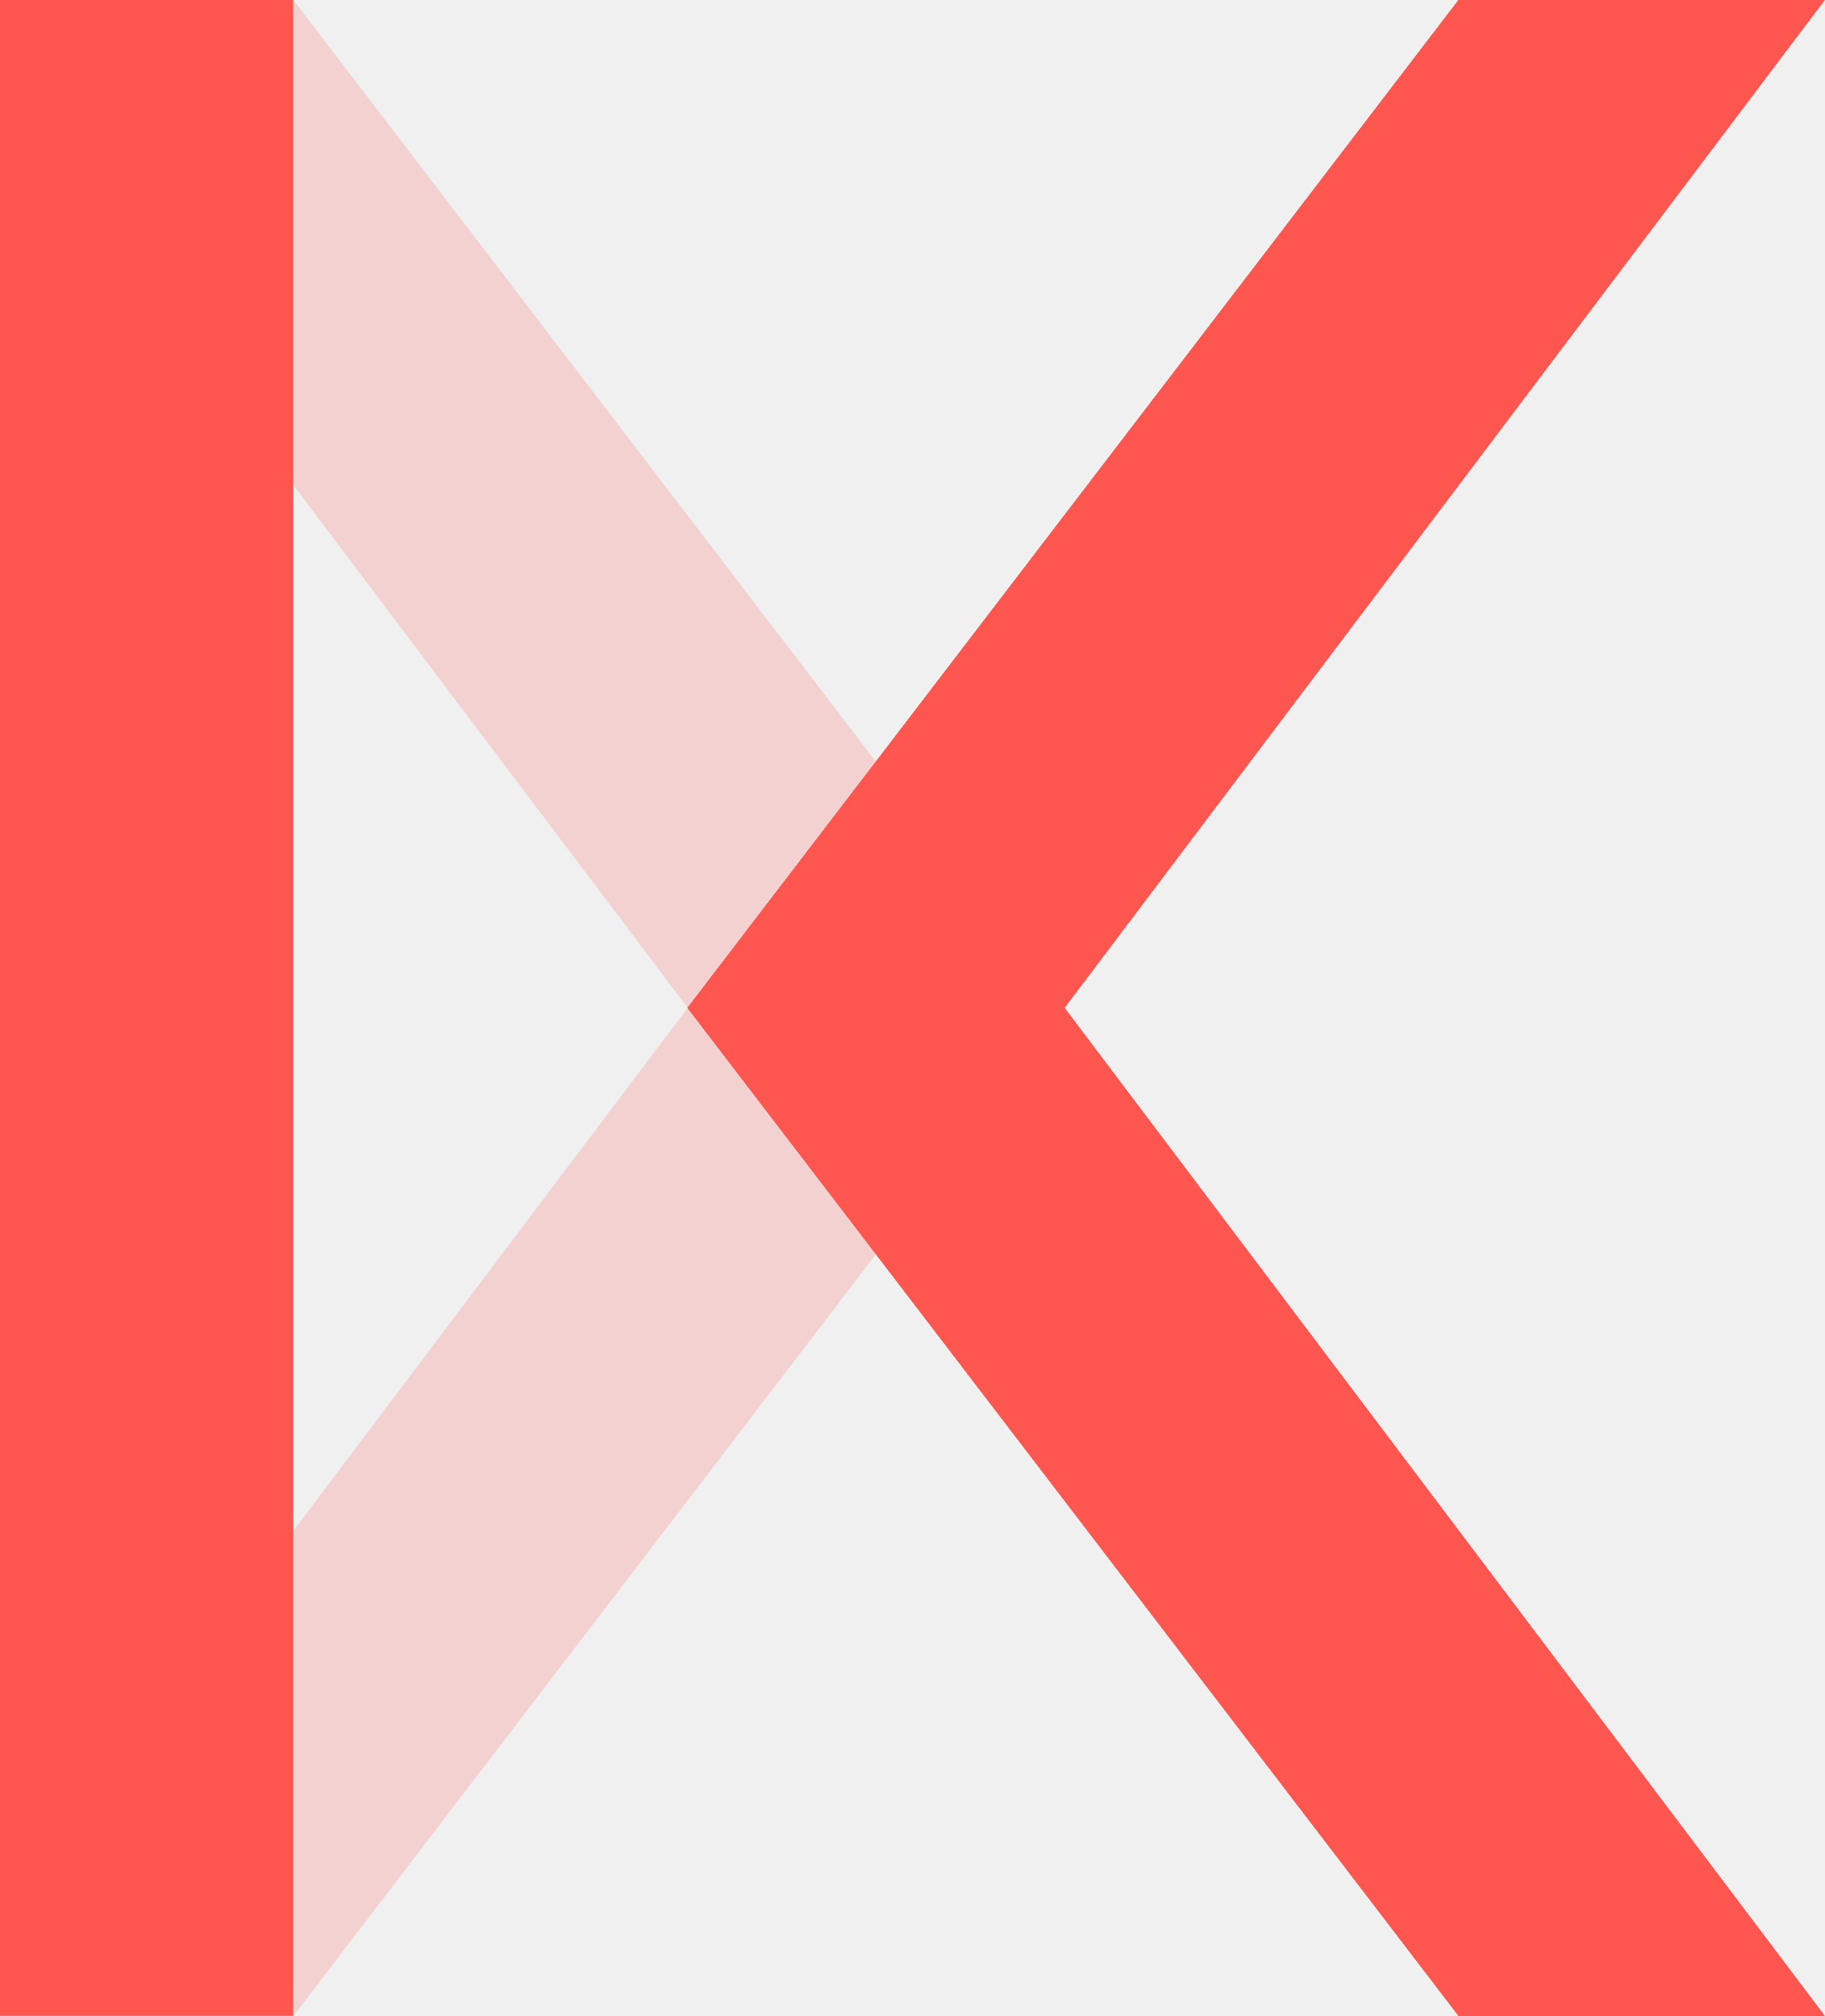
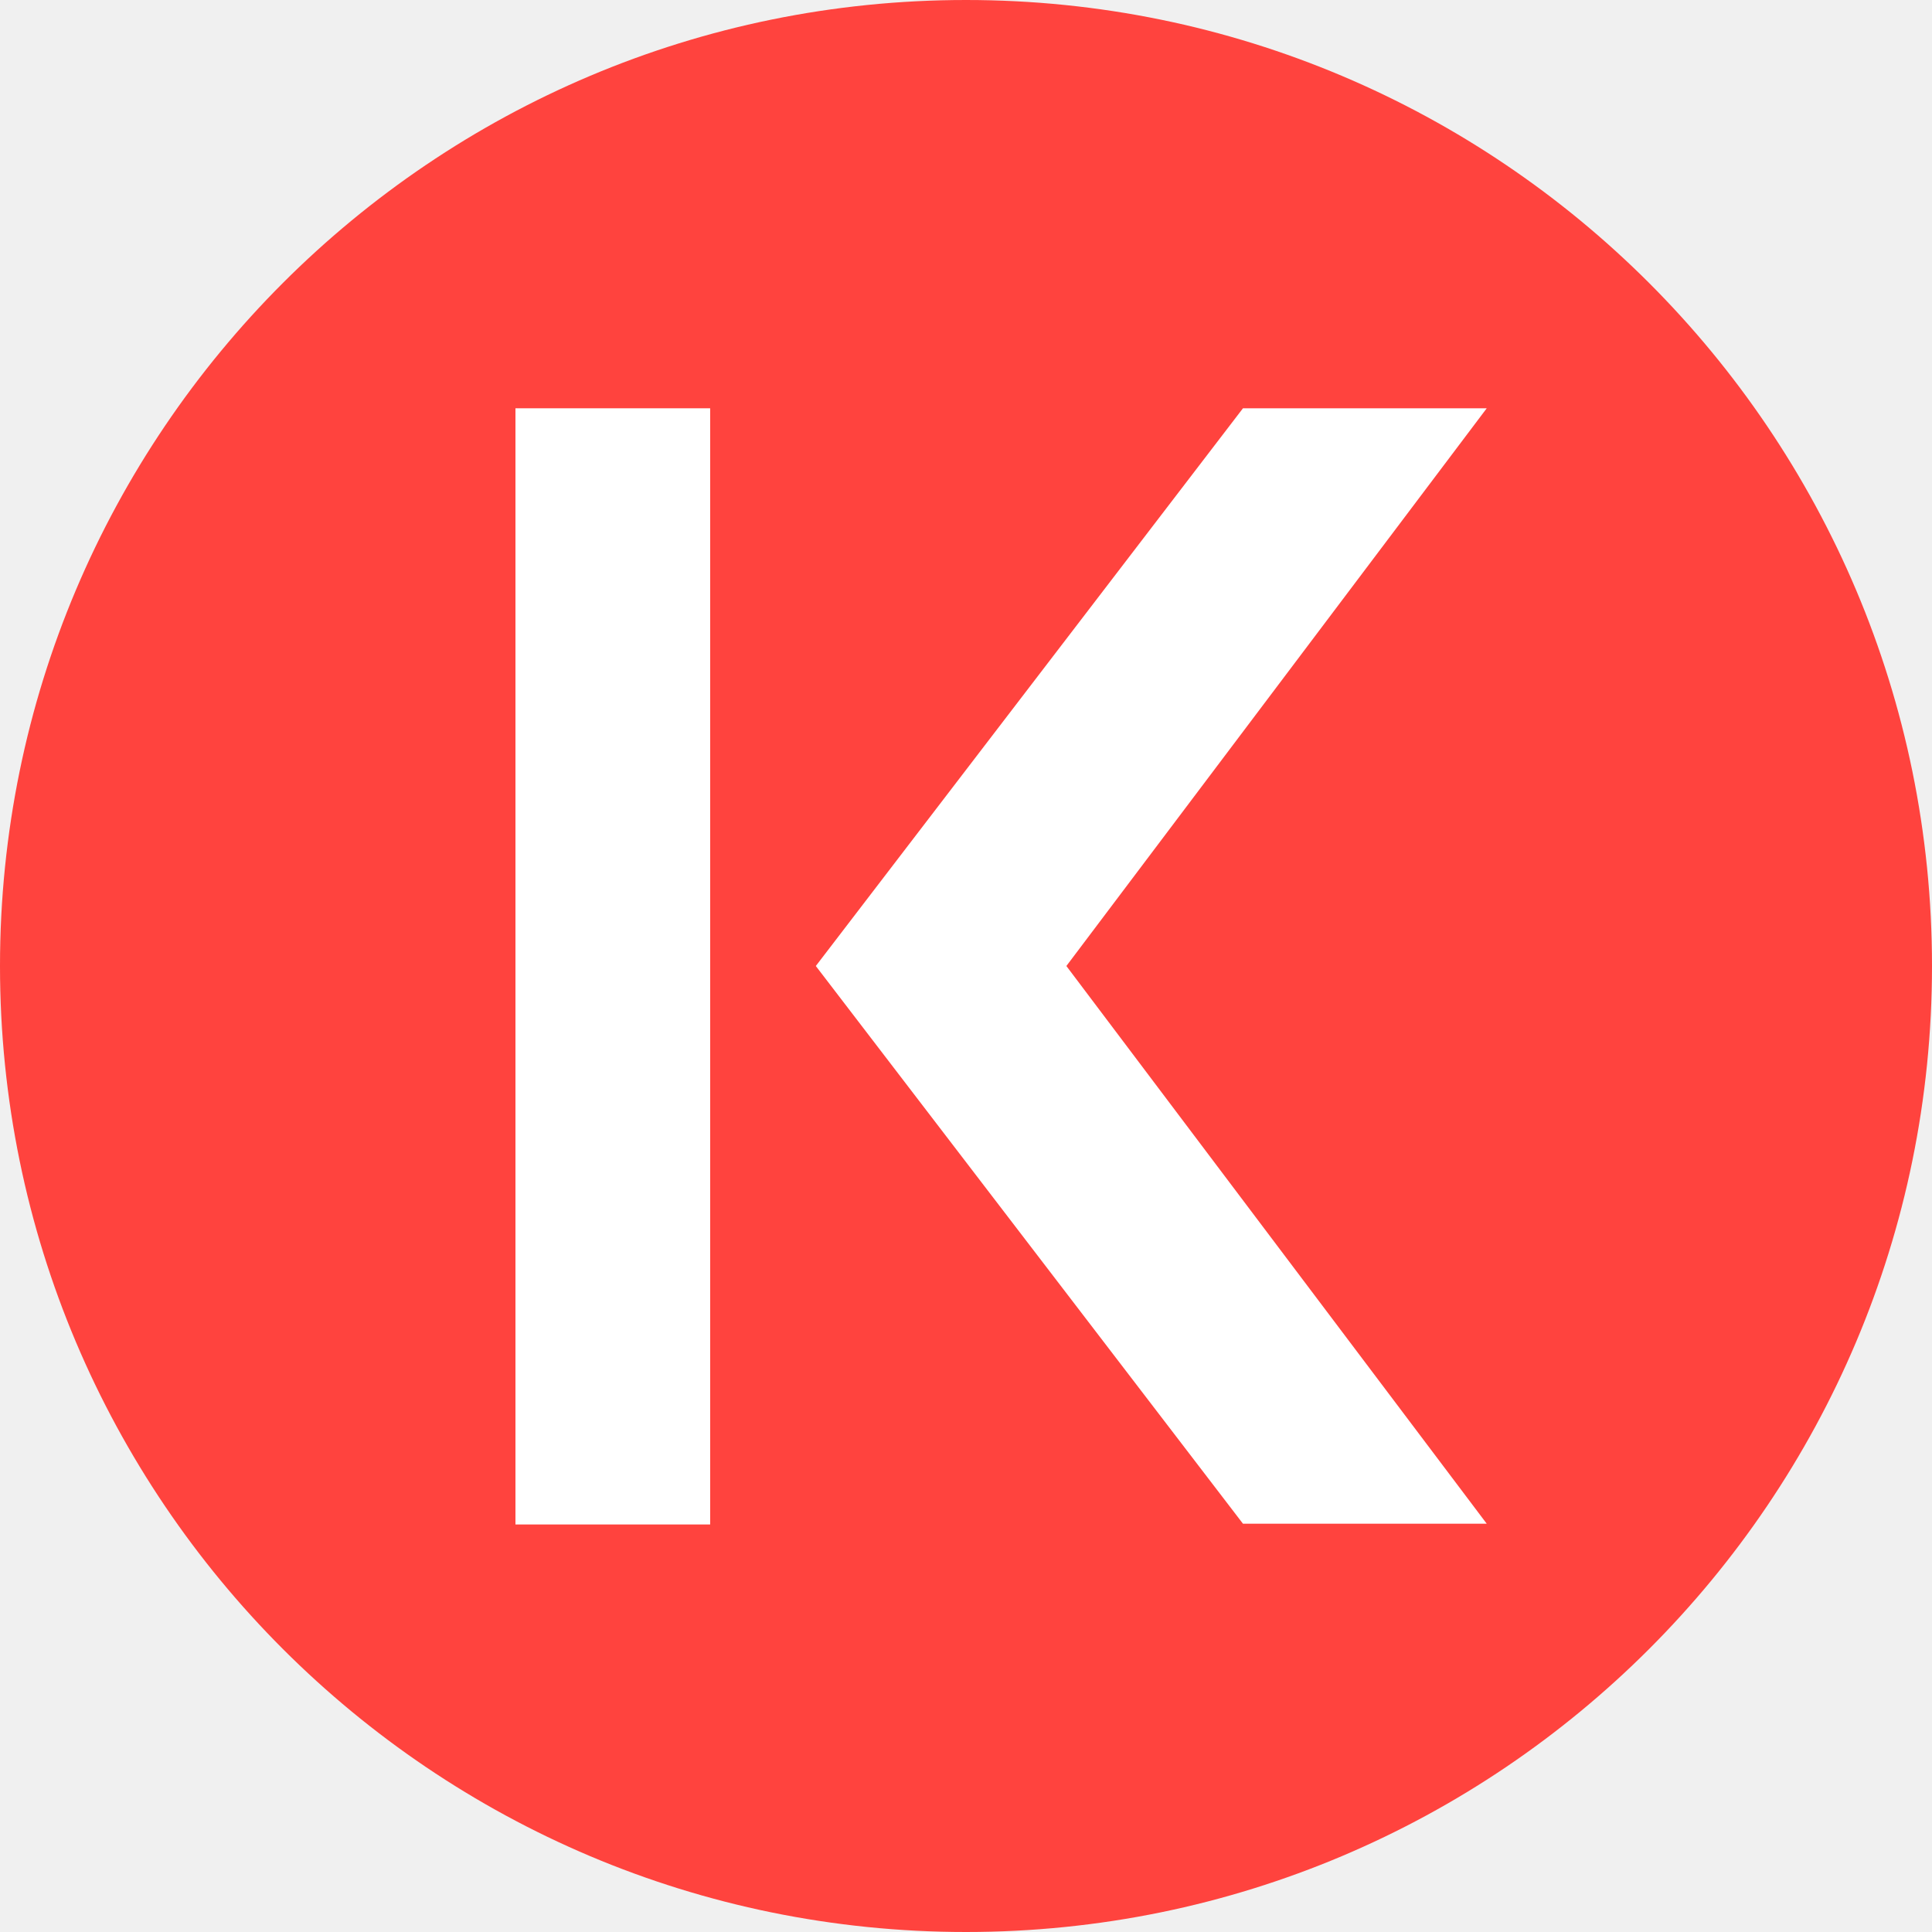
- <svg xmlns="http://www.w3.org/2000/svg" version="1.1" id="Layer_1" x="0px" y="0px" viewBox="0 0 2000 2210" style="enable-background:new 0 0 2000 2210;" xml:space="preserve">
+ <svg xmlns="http://www.w3.org/2000/svg" version="1.1" id="Layer_1" x="0px" y="0px" viewBox="0 0 256 256" style="enable-background:new 0 0 256 256;" xml:space="preserve">
  <style type="text/css">
- 	.st0{opacity:0.2;fill:#FF564F;enable-background:new    ;}
- 	.st1{fill:#F08179;}
- 	.st2{fill:#FF564F;}
+ 	.st0{fill:#FF433E;}
+ 	.st1{fill:#FFFFFF;}
</style>
-   <path class="st0" d="M198.5,1841.3L321.6,2210l845-1105L321.6,0L192.5,360.7l561.3,744.1L198.5,1841.3z" />
-   <path class="st1" d="M1999.7,2209.8h-401l-845.2-1105L1598.7,0h401l-833.3,1104.8L1999.7,2209.8z" />
-   <path class="st2" d="M0,0h321.4v2209.8H0V0z" />
  <g>
-     <path id="_x30_" class="st2" d="M2000,2209.8h-401l-845.2-1105L1599,0h401l-833.3,1104.8L2000,2209.8z" />
-   </g>
-   <g>
-     <path id="_x30__1_" class="st2" d="M2000,2209.8h-401l-845.2-1105L1599,0h401l-833.3,1104.8L2000,2209.8z" />
-   </g>
-   <g>
-     <path id="_x30__2_" class="st2" d="M2000,2209.8h-401l-845.2-1105L1599,0h401l-833.3,1104.8L2000,2209.8z" />
-   </g>
-   <g>
-     <path id="_x30__3_" class="st2" d="M2000,2209.8h-401l-845.2-1105L1599,0h401l-833.3,1104.8L2000,2209.8z" />
+     <circle class="st0" cx="128" cy="128" r="128" />
+     <g>
+       <rect x="68.3" y="54.1" class="st1" width="25.8" height="147.9" />
+       <polygon class="st1" points="164.7,201.9 108.1,128 164.7,54.1 197,54.1 141.3,128 197,201.9   " />
+     </g>
  </g>
</svg>
